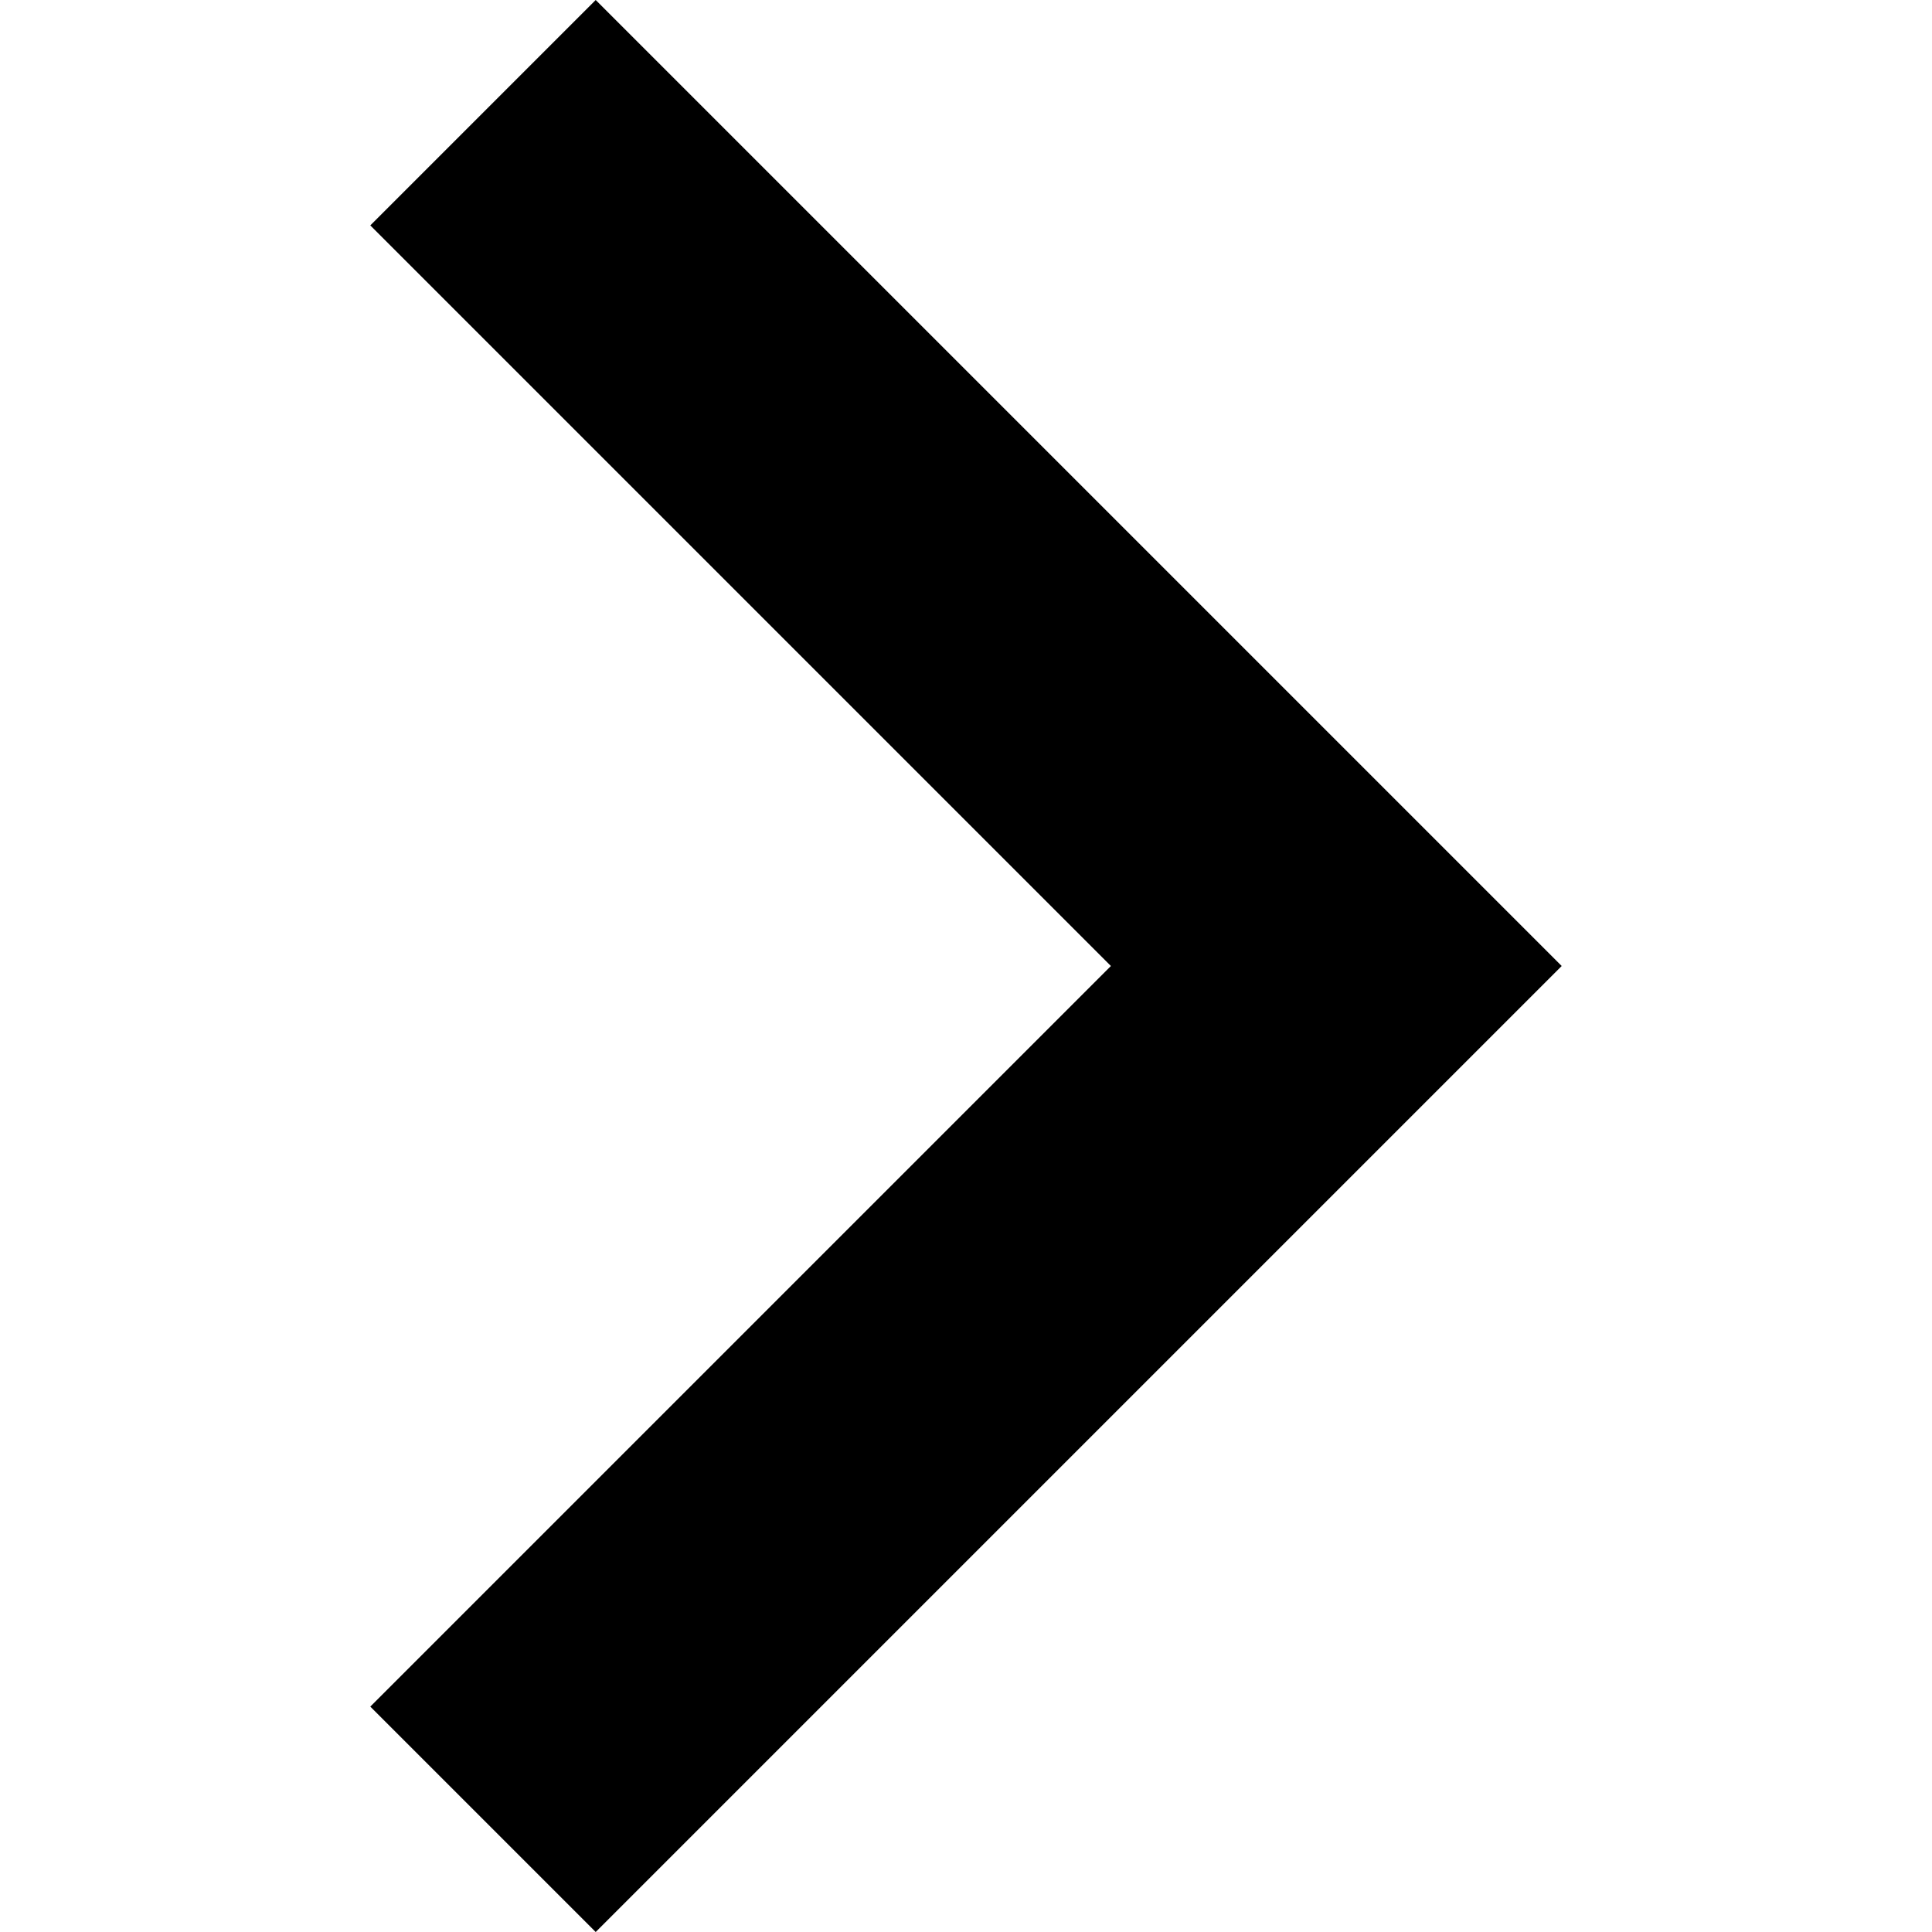
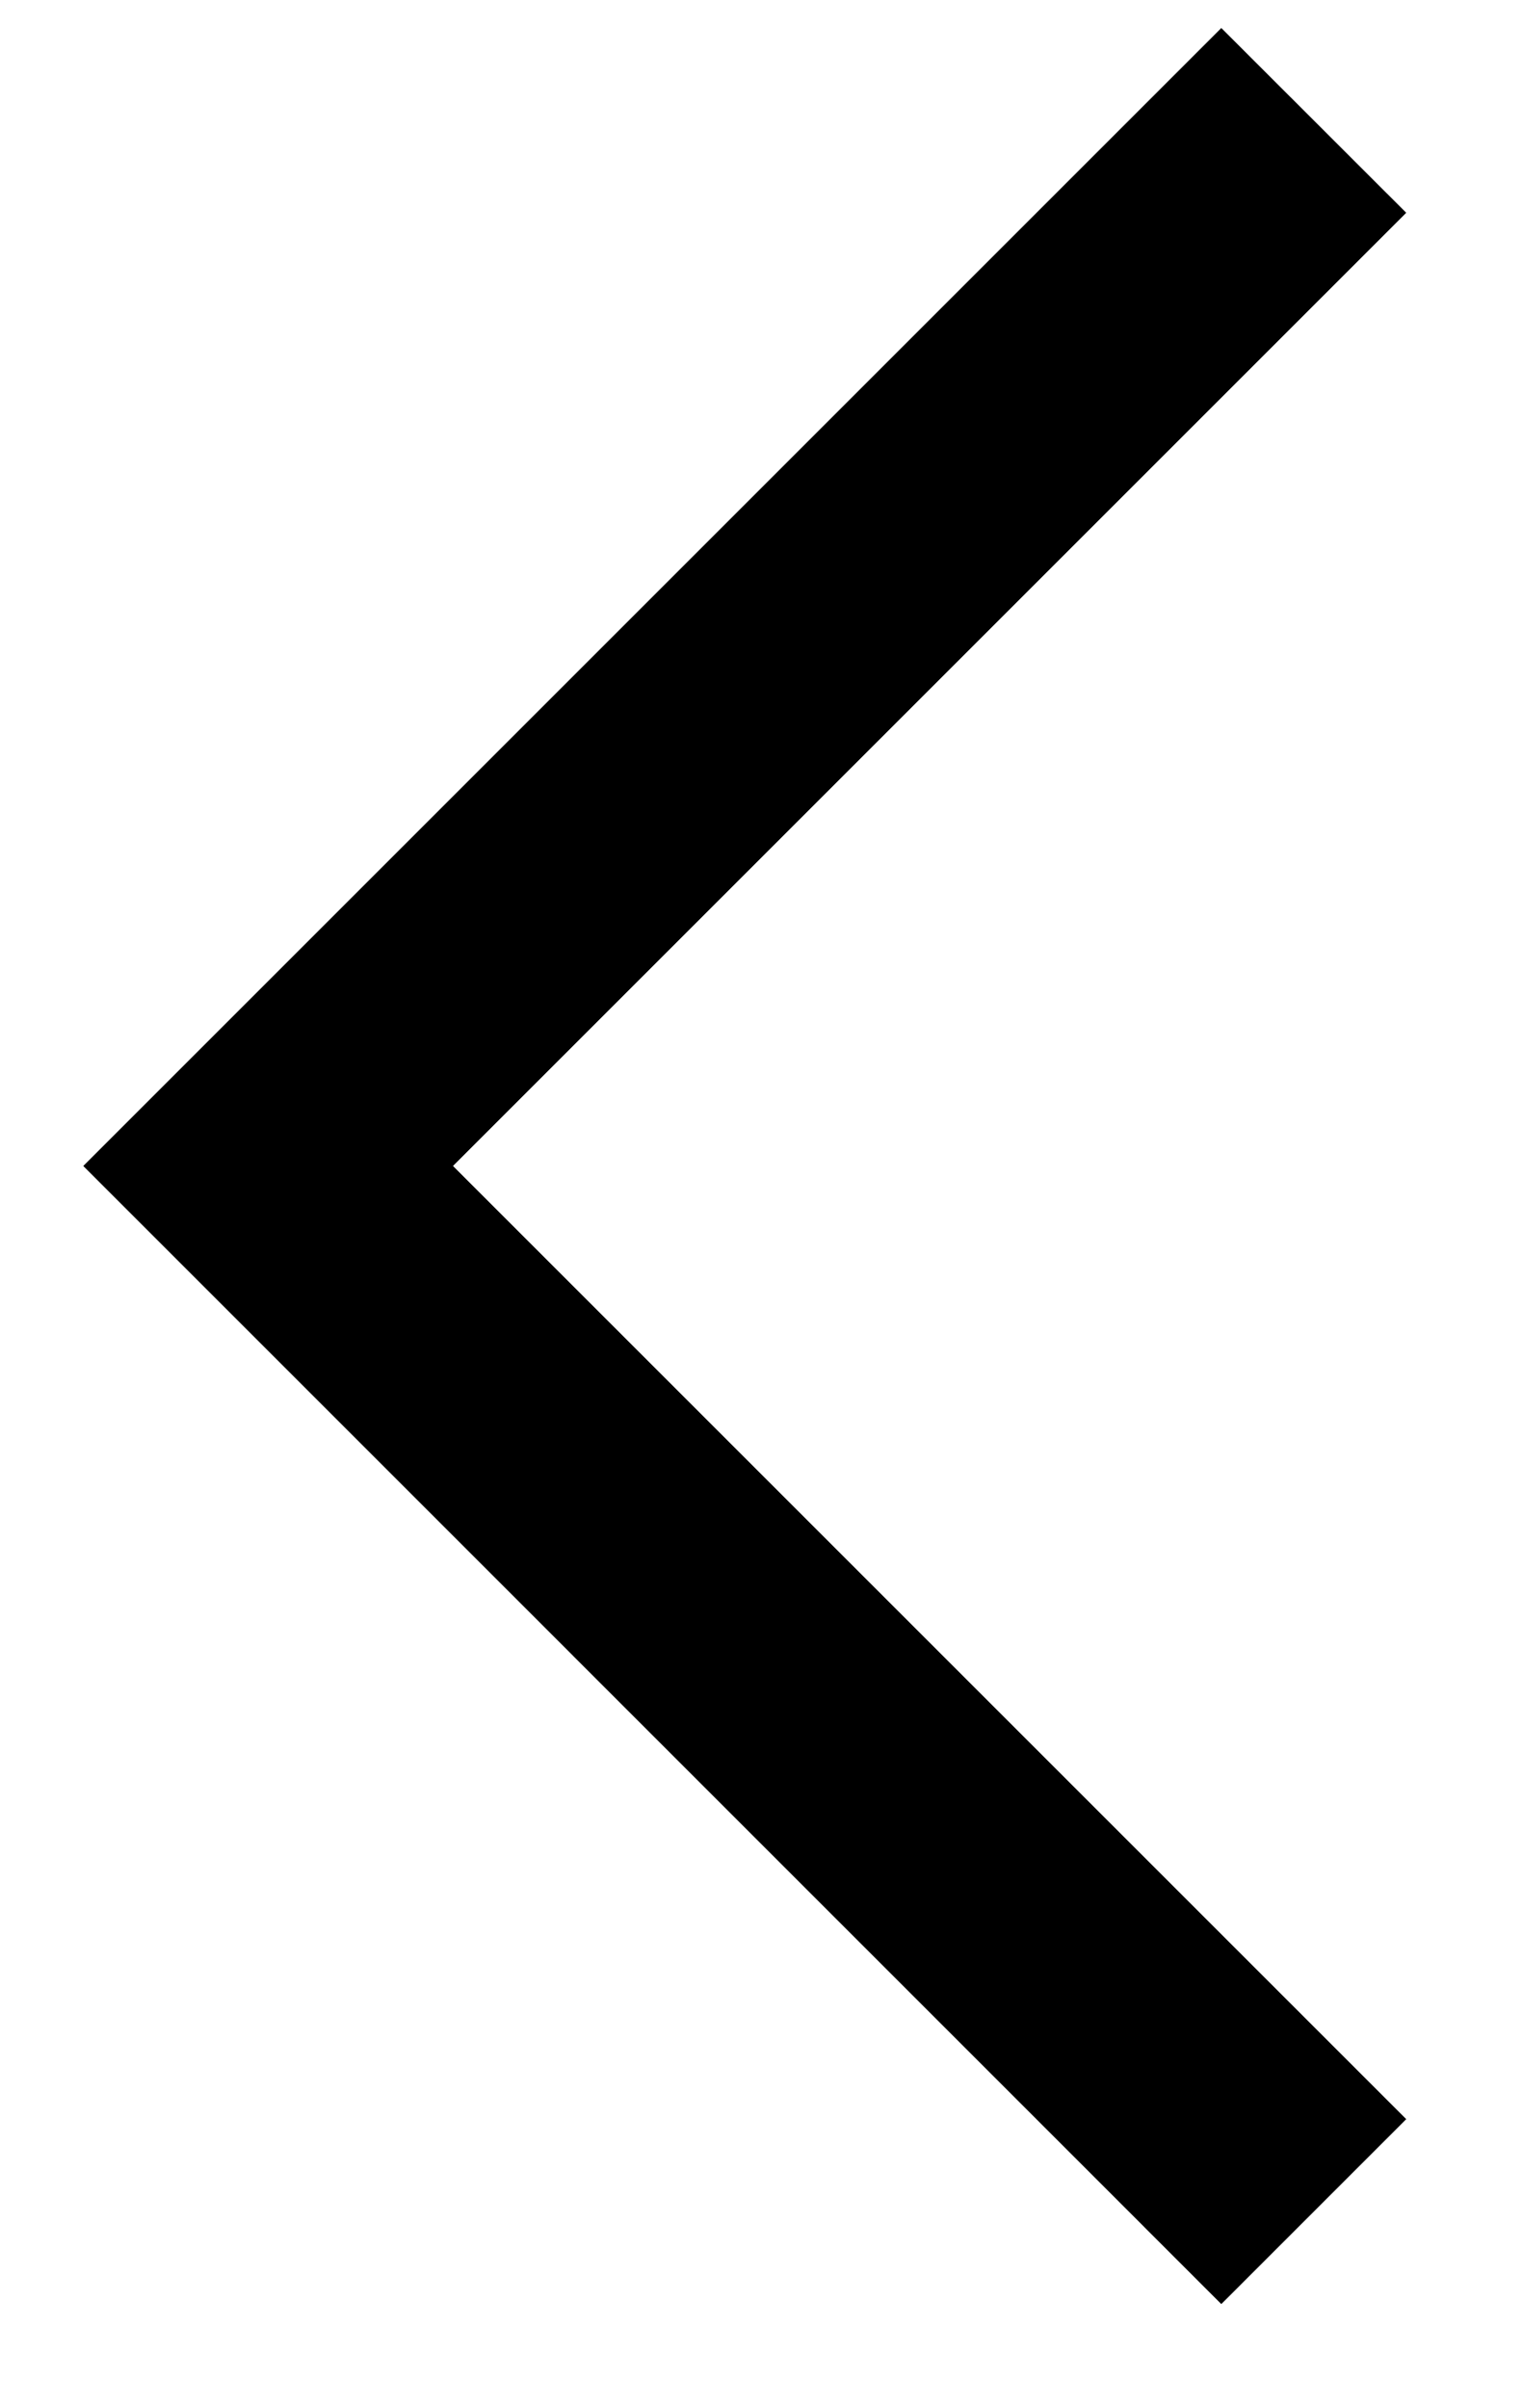
- <svg xmlns="http://www.w3.org/2000/svg" version="1.1" id="Capa_1" x="0px" y="0px" width="306px" height="306px" viewBox="0 0 306 306" style="enable-background:new 0 0 306 306;" xml:space="preserve">
-   <g>
-     <g id="chevron-right">
-       <polygon fill="currentColor" points="94.35,0 58.65,35.7 175.95,153 58.65,270.3 94.35,306 247.35,153   " />
-     </g>
-   </g>
-   <g>
- </g>
-   <g>
- </g>
-   <g>
- </g>
-   <g>
- </g>
-   <g>
- </g>
-   <g>
- </g>
-   <g>
- </g>
-   <g>
- </g>
-   <g>
- </g>
-   <g>
- </g>
-   <g>
- </g>
-   <g>
- </g>
-   <g>
- </g>
-   <g>
- </g>
-   <g>
- </g>
+ <svg xmlns="http://www.w3.org/2000/svg" width="12" height="19" viewBox="0 0 12 19" fill="none">
+   <path fill-rule="evenodd" clip-rule="evenodd" d="M3.574 9.2L11.095 1.679L9.636 0.221L0.657 9.2L9.636 18.18L11.095 16.721L3.574 9.2Z" fill="currentColor" />
</svg>
